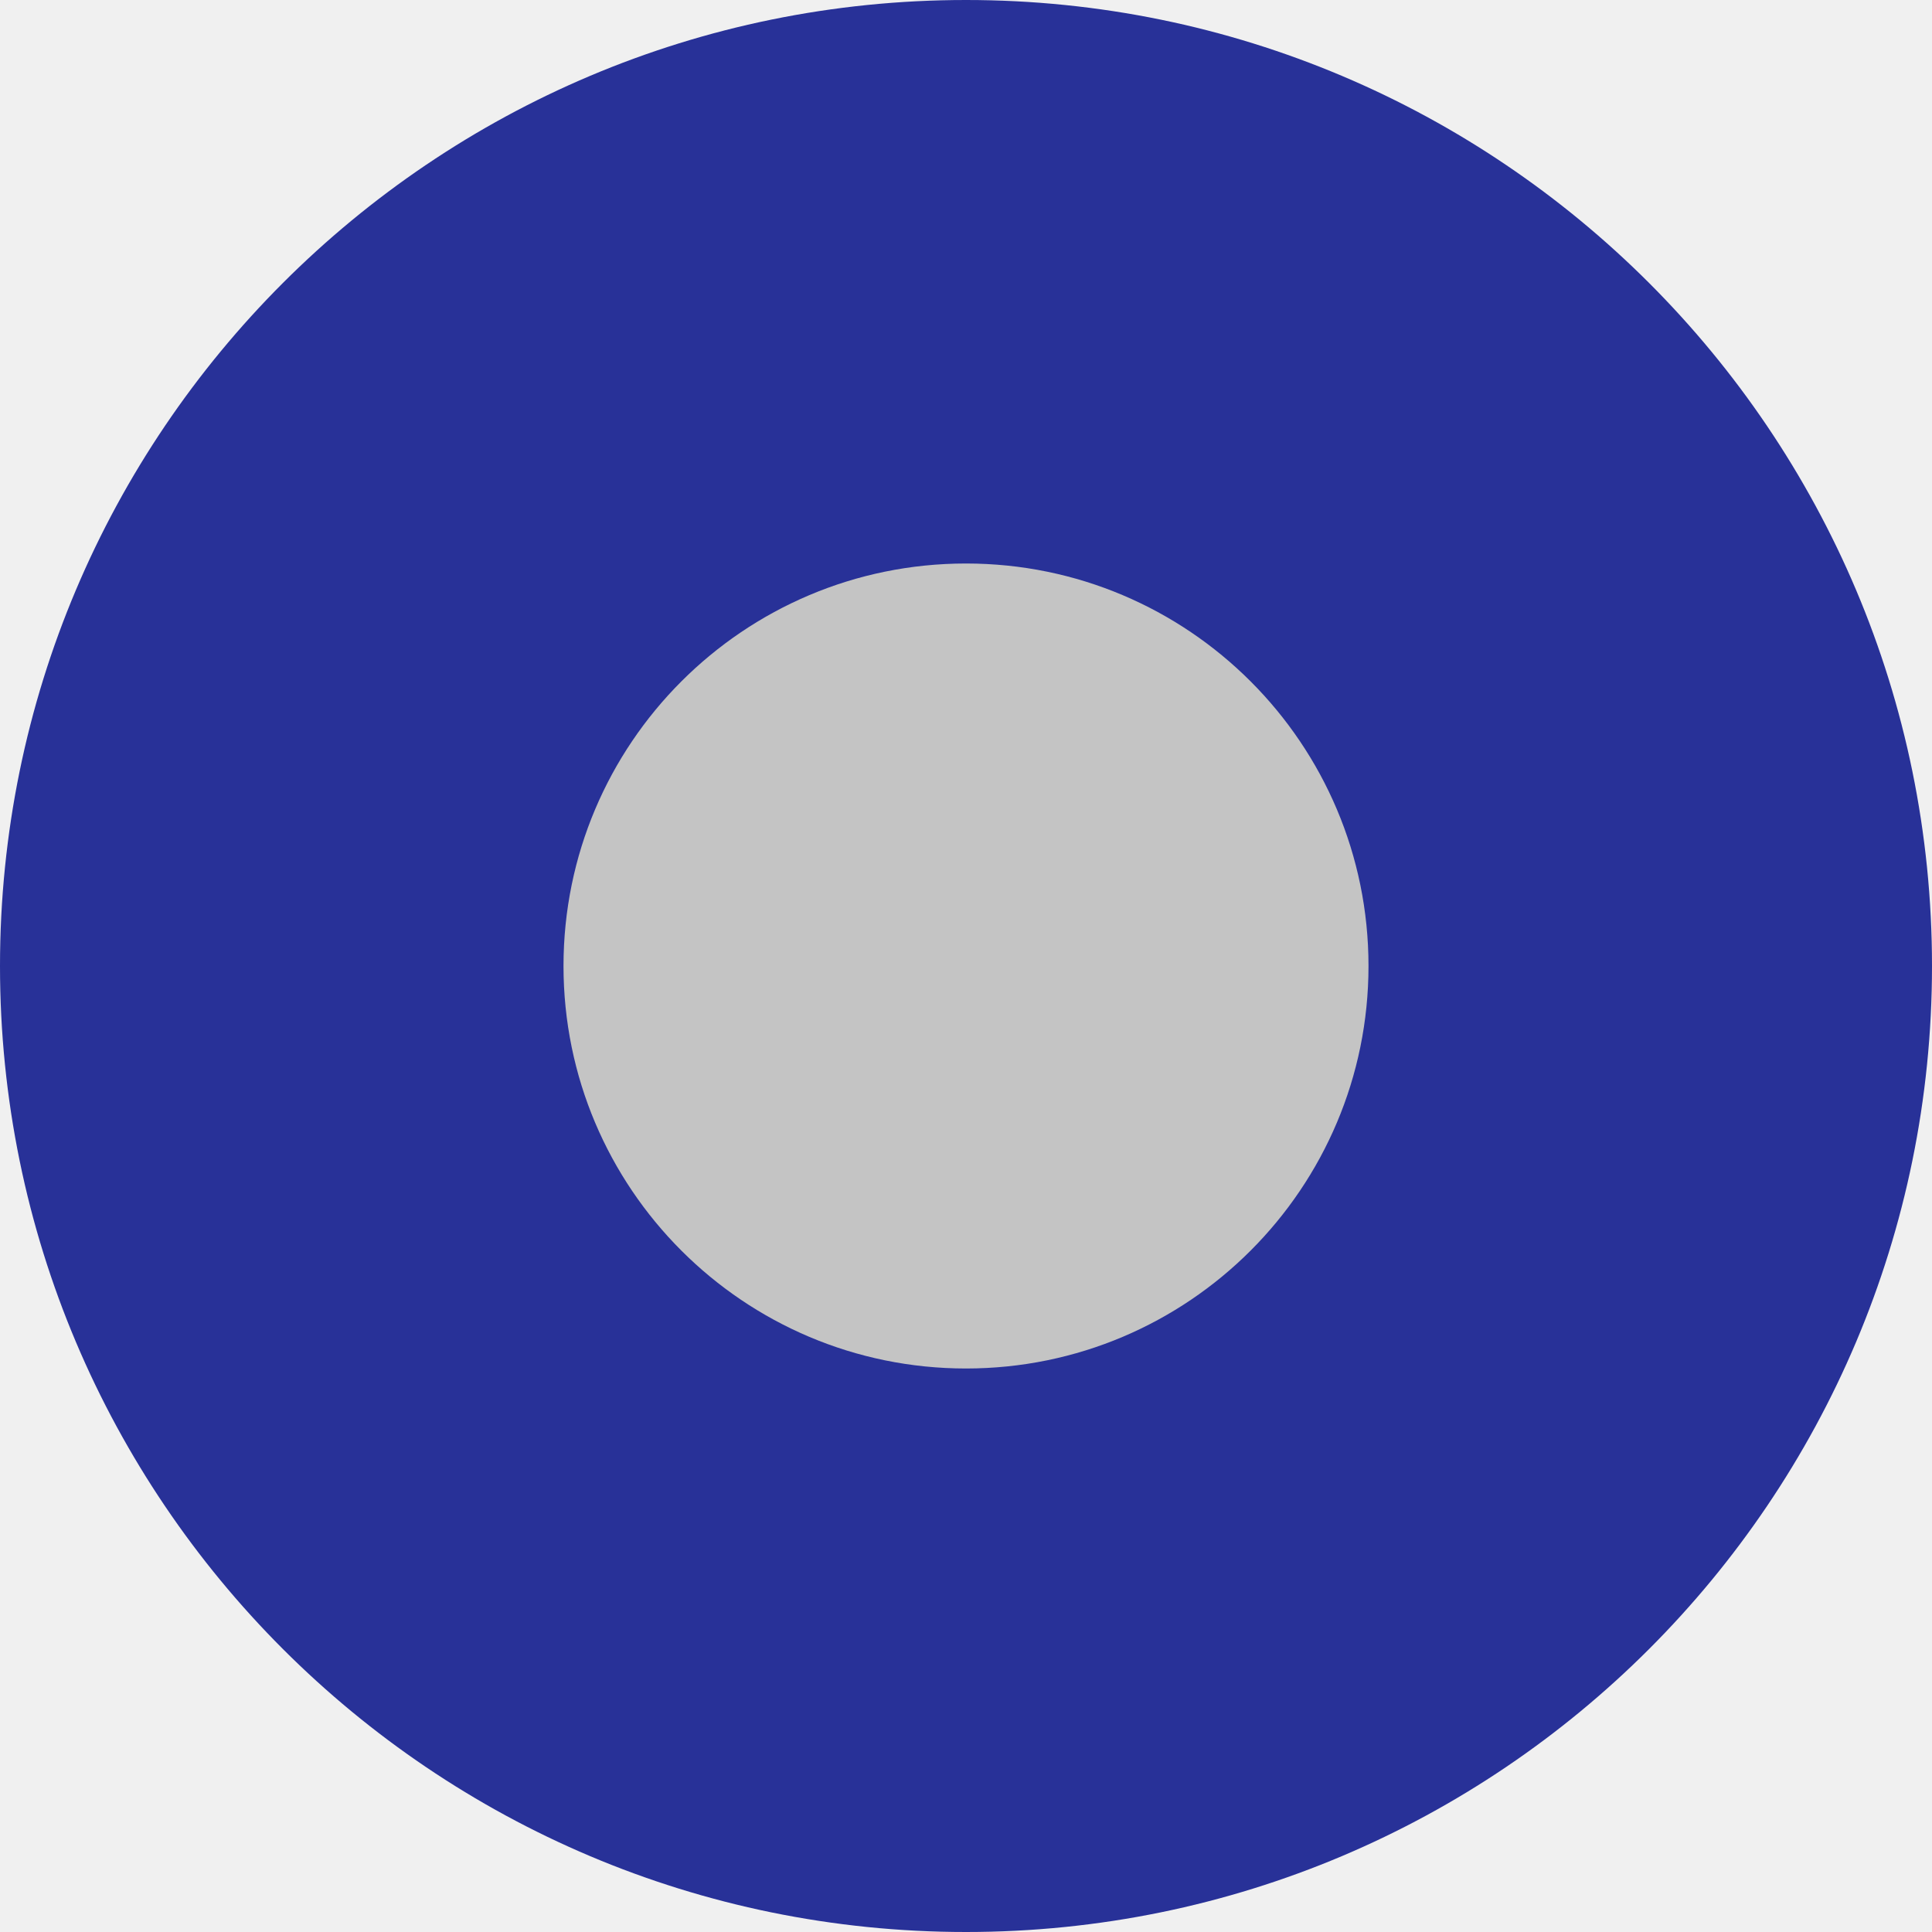
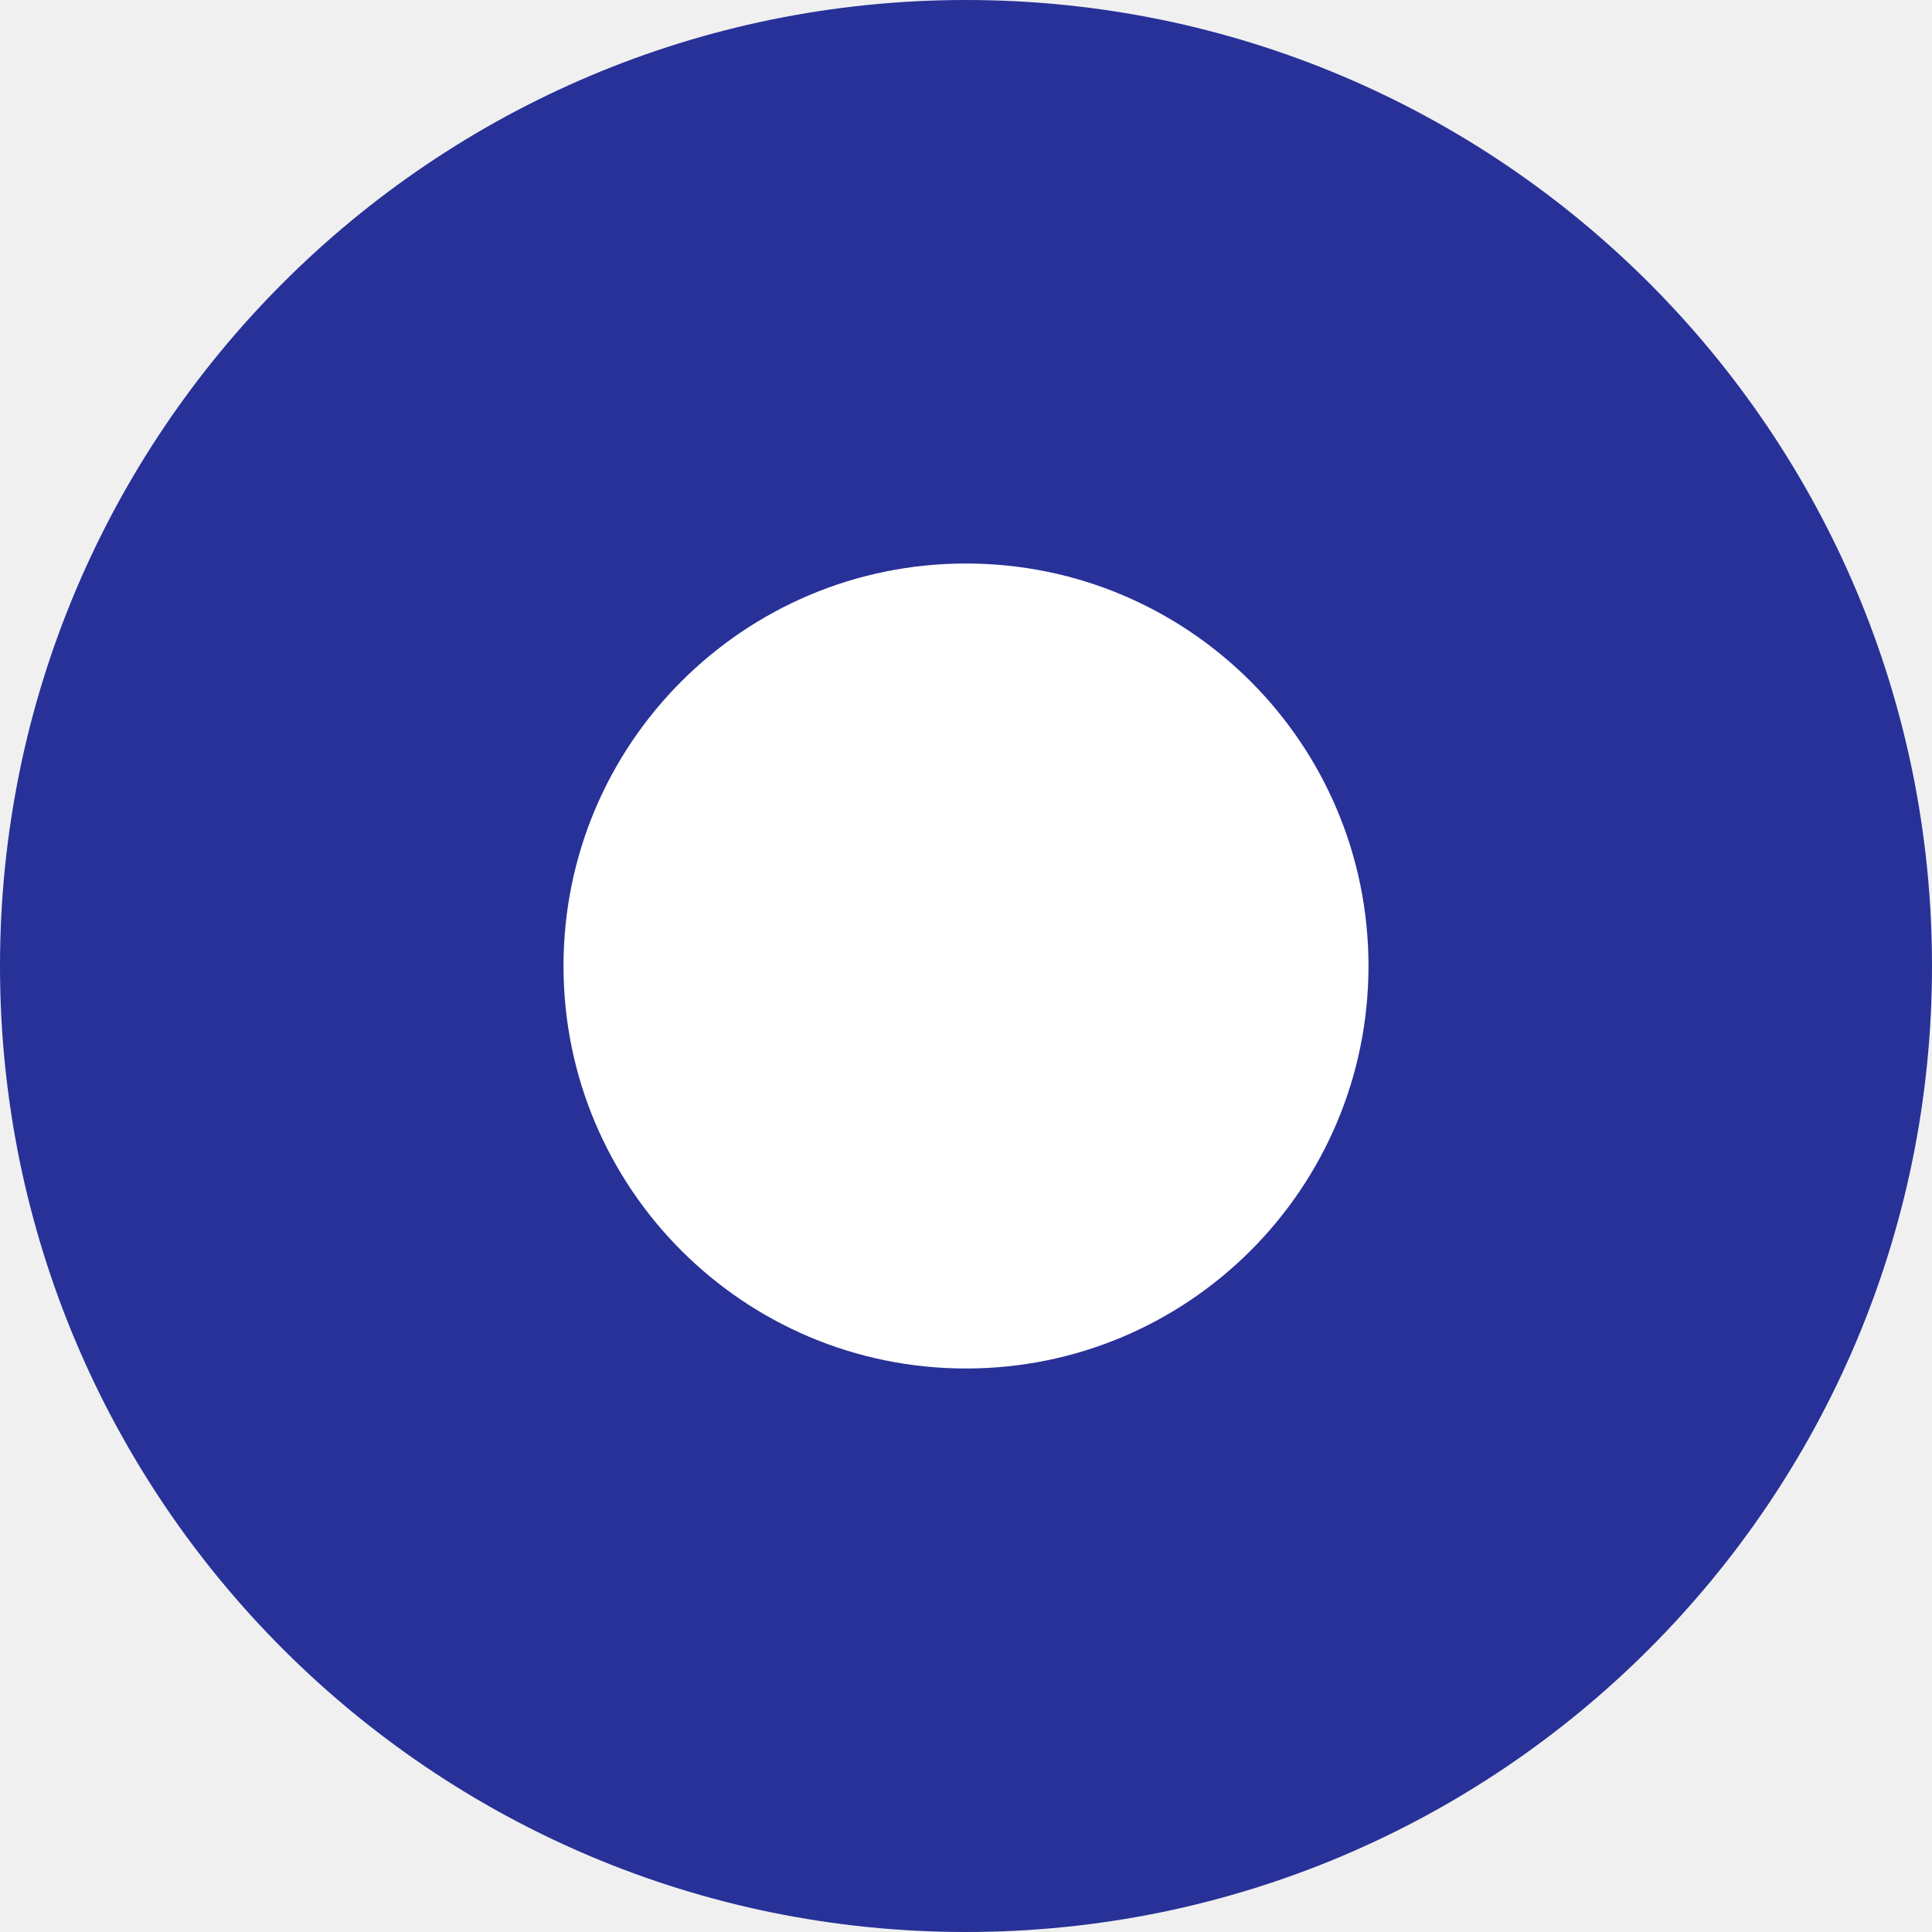
<svg xmlns="http://www.w3.org/2000/svg" width="24" height="24" viewBox="0 0 24 24" fill="none">
  <circle cx="12" cy="12" r="12" fill="#283198" />
-   <circle cx="12" cy="12" r="5" fill="#C4C4C4" />
+   <circle cx="12" cy="12" r="5" fill="#fff" />
</svg>
